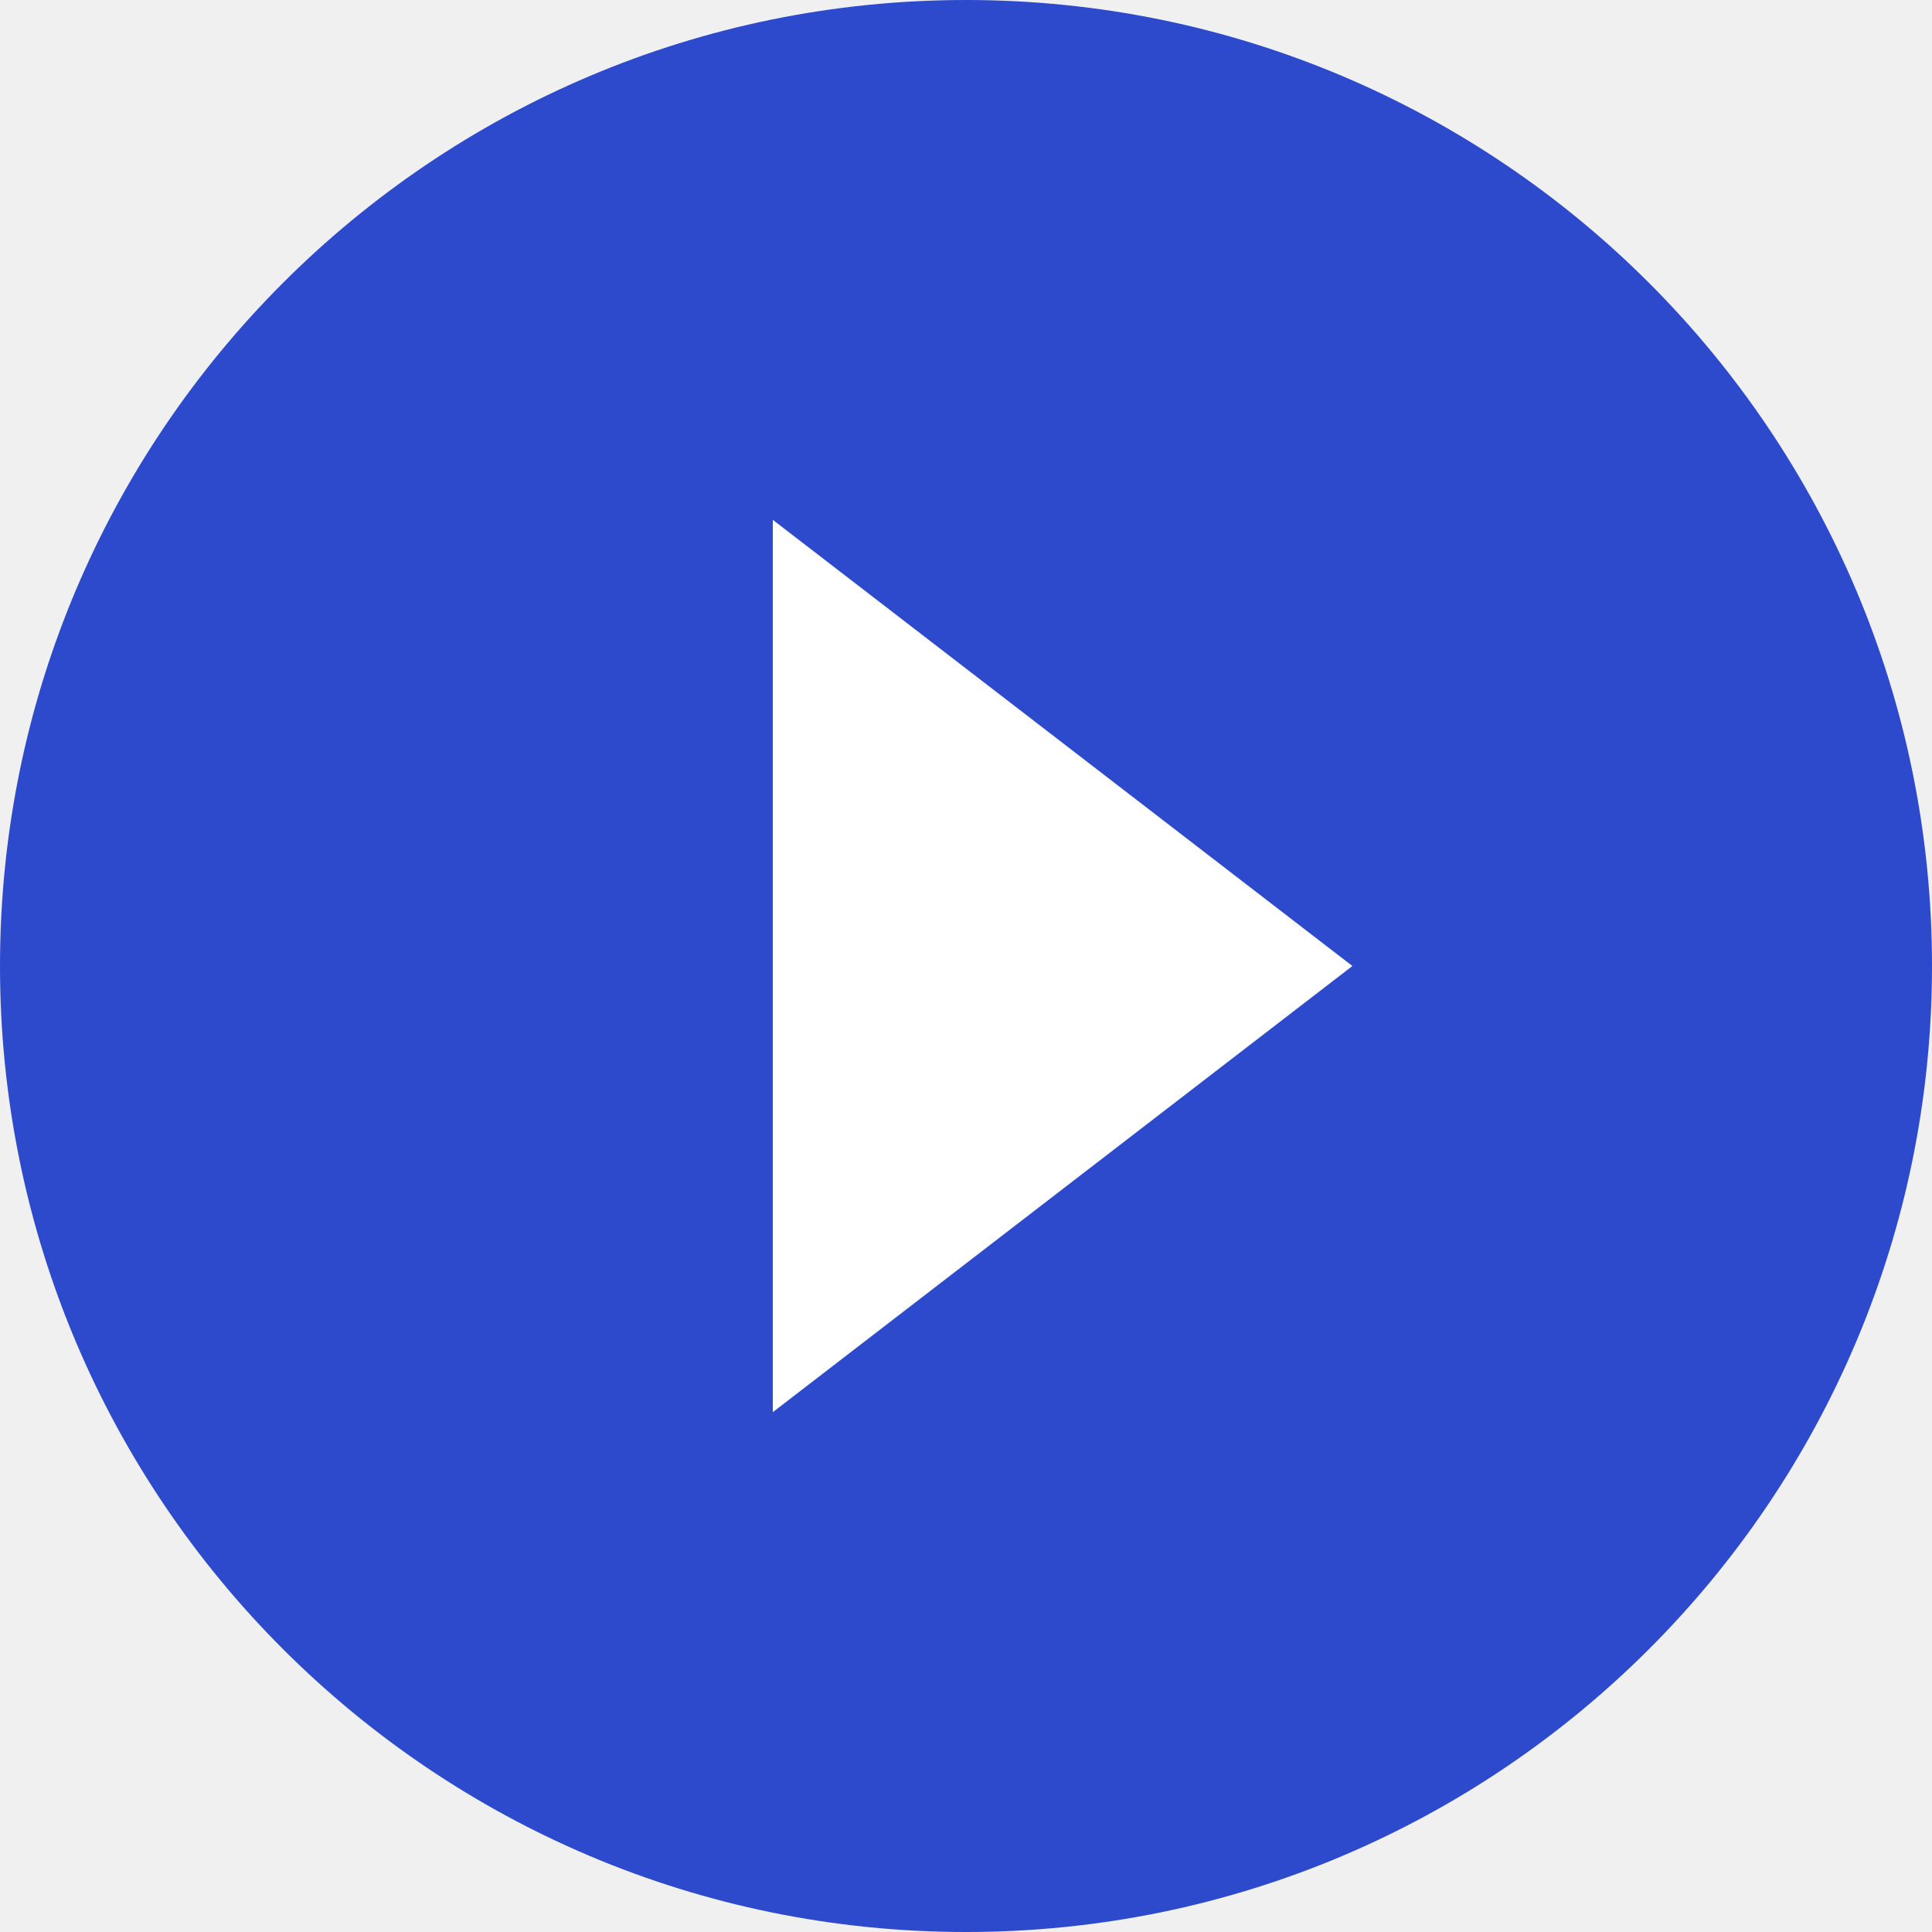
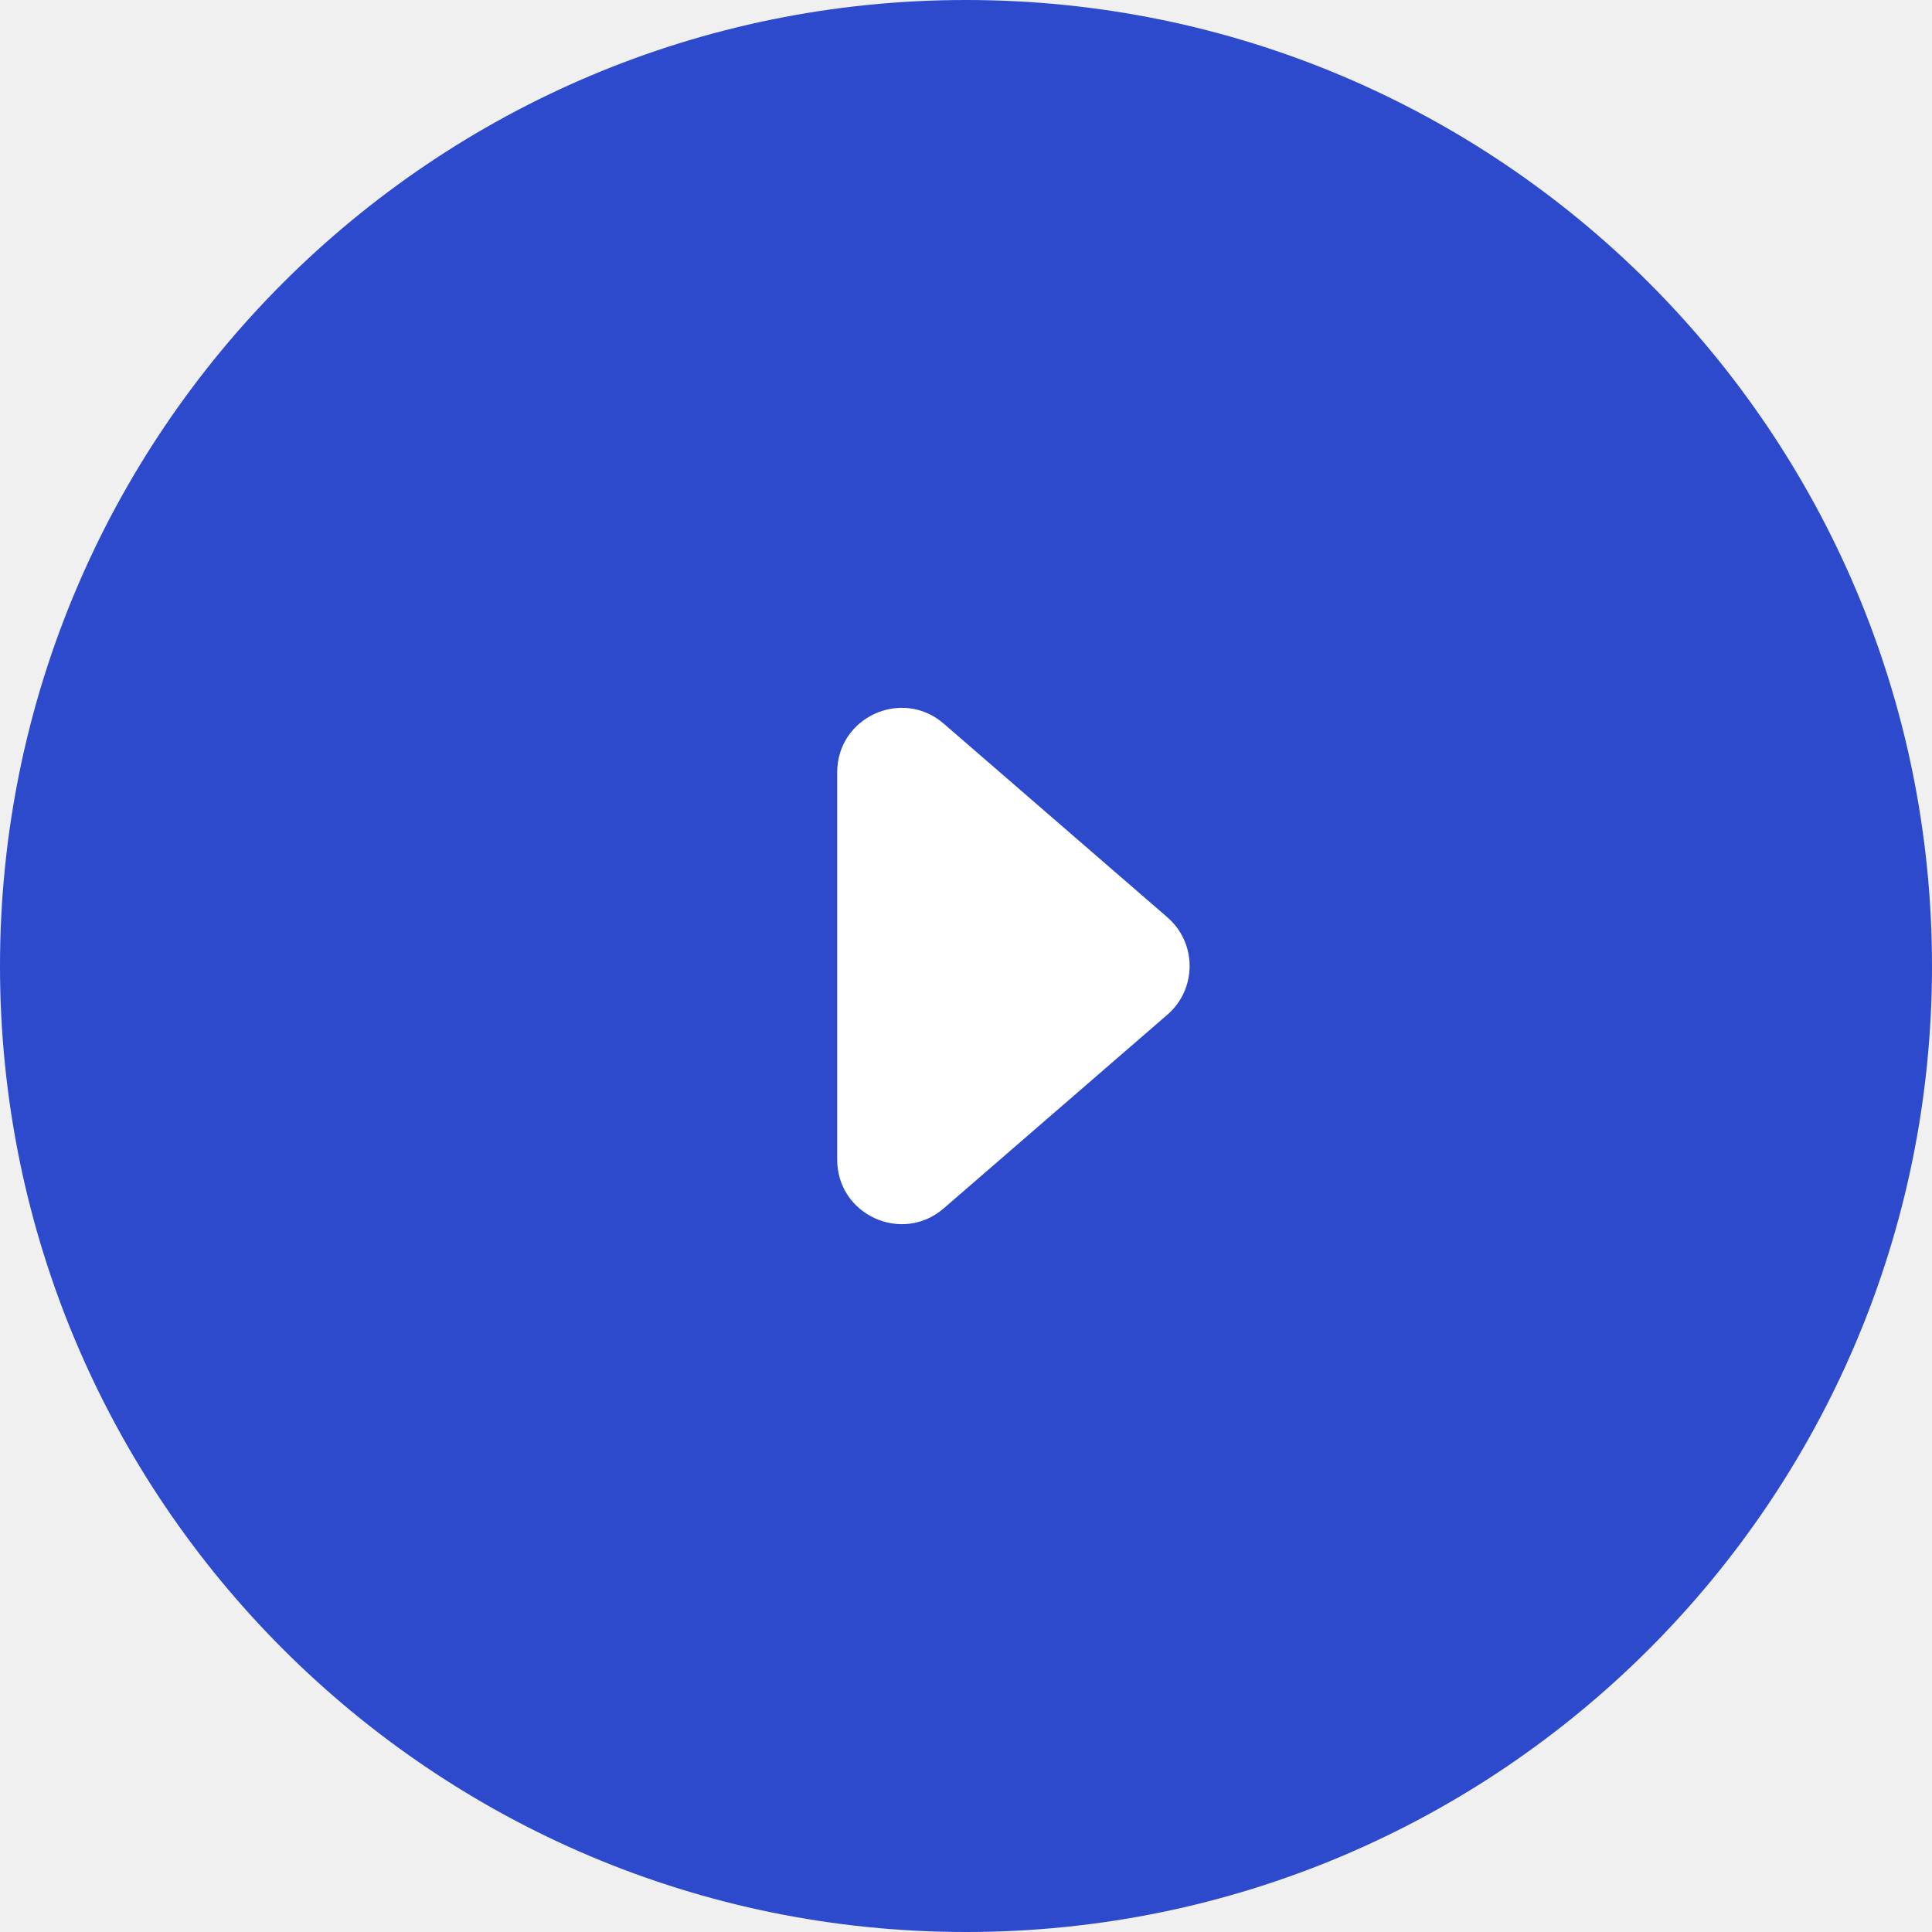
<svg xmlns="http://www.w3.org/2000/svg" width="60" height="60" viewBox="0 0 60 60" fill="none">
  <circle cx="30" cy="30" r="30" fill="#2D4ACD" />
-   <path d="M42 30L24 43.856L24 16.144L42 30Z" fill="white" />
+   <path d="M36.254 28.488C37.175 29.286 37.175 30.714 36.254 31.512L29.309 37.526C28.014 38.648 26 37.728 26 36.014V23.985C26 22.272 28.014 21.352 29.309 22.474L36.254 28.488Z" fill="white" />
</svg>
